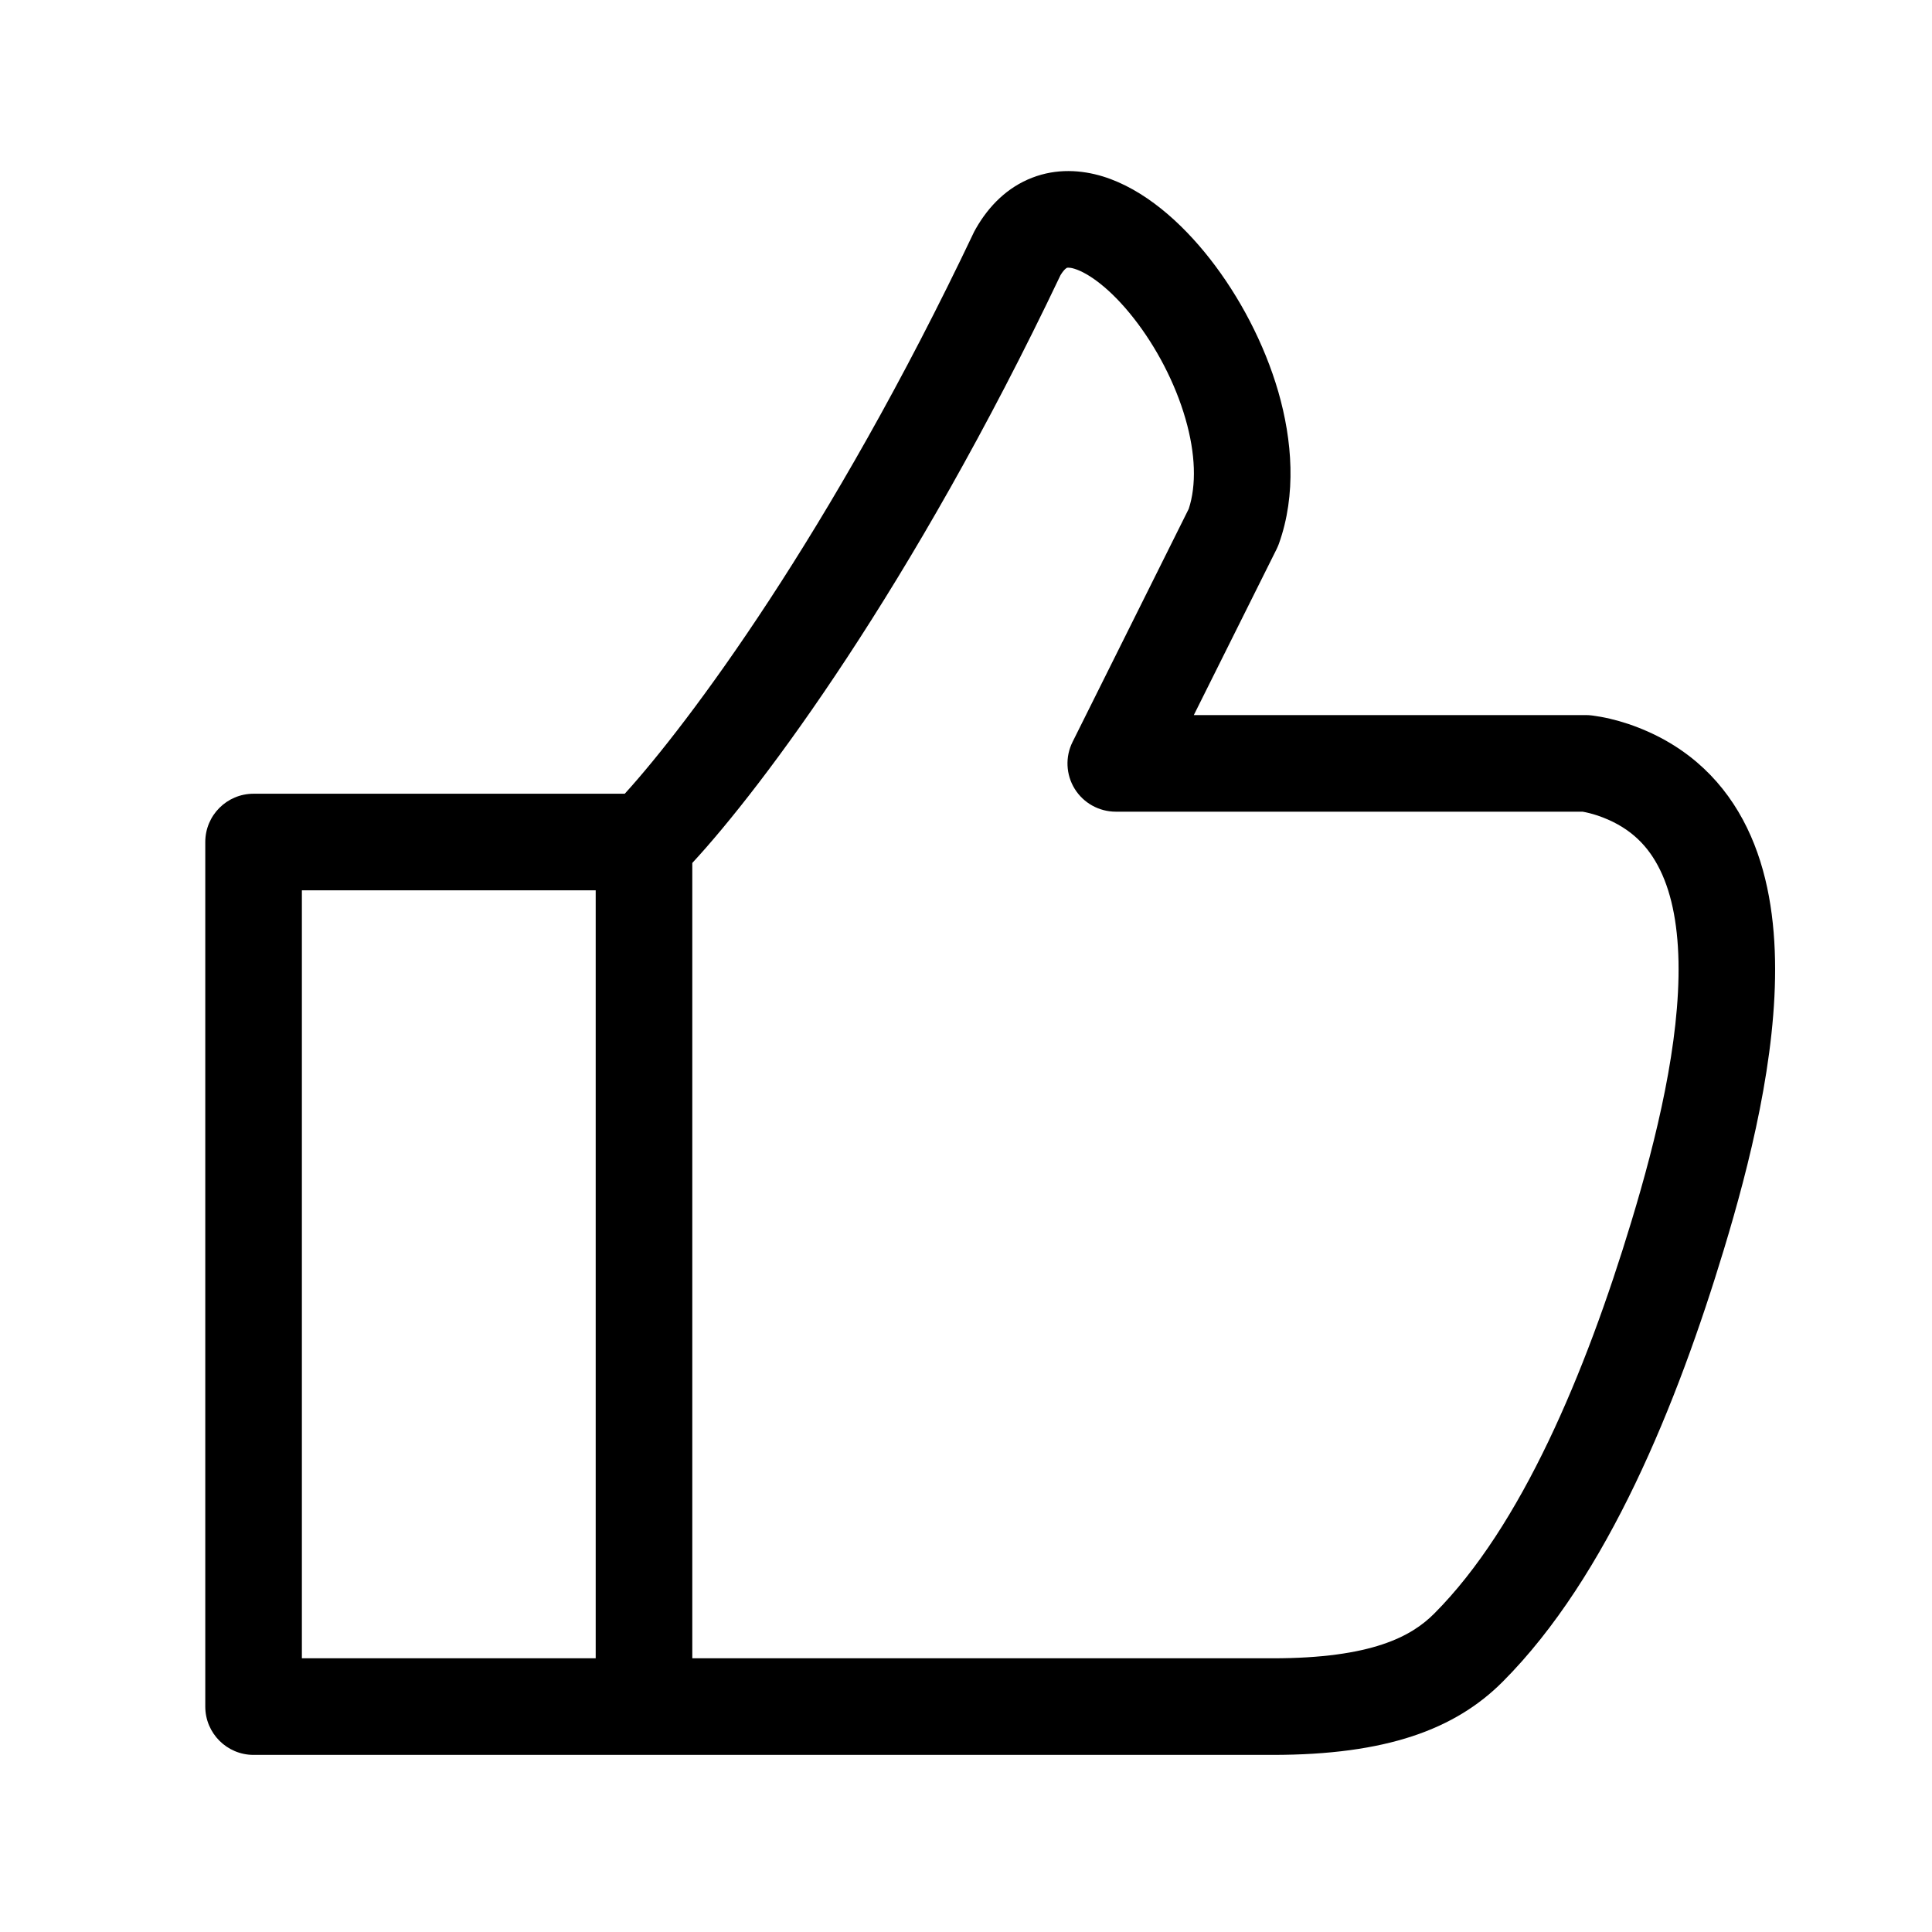
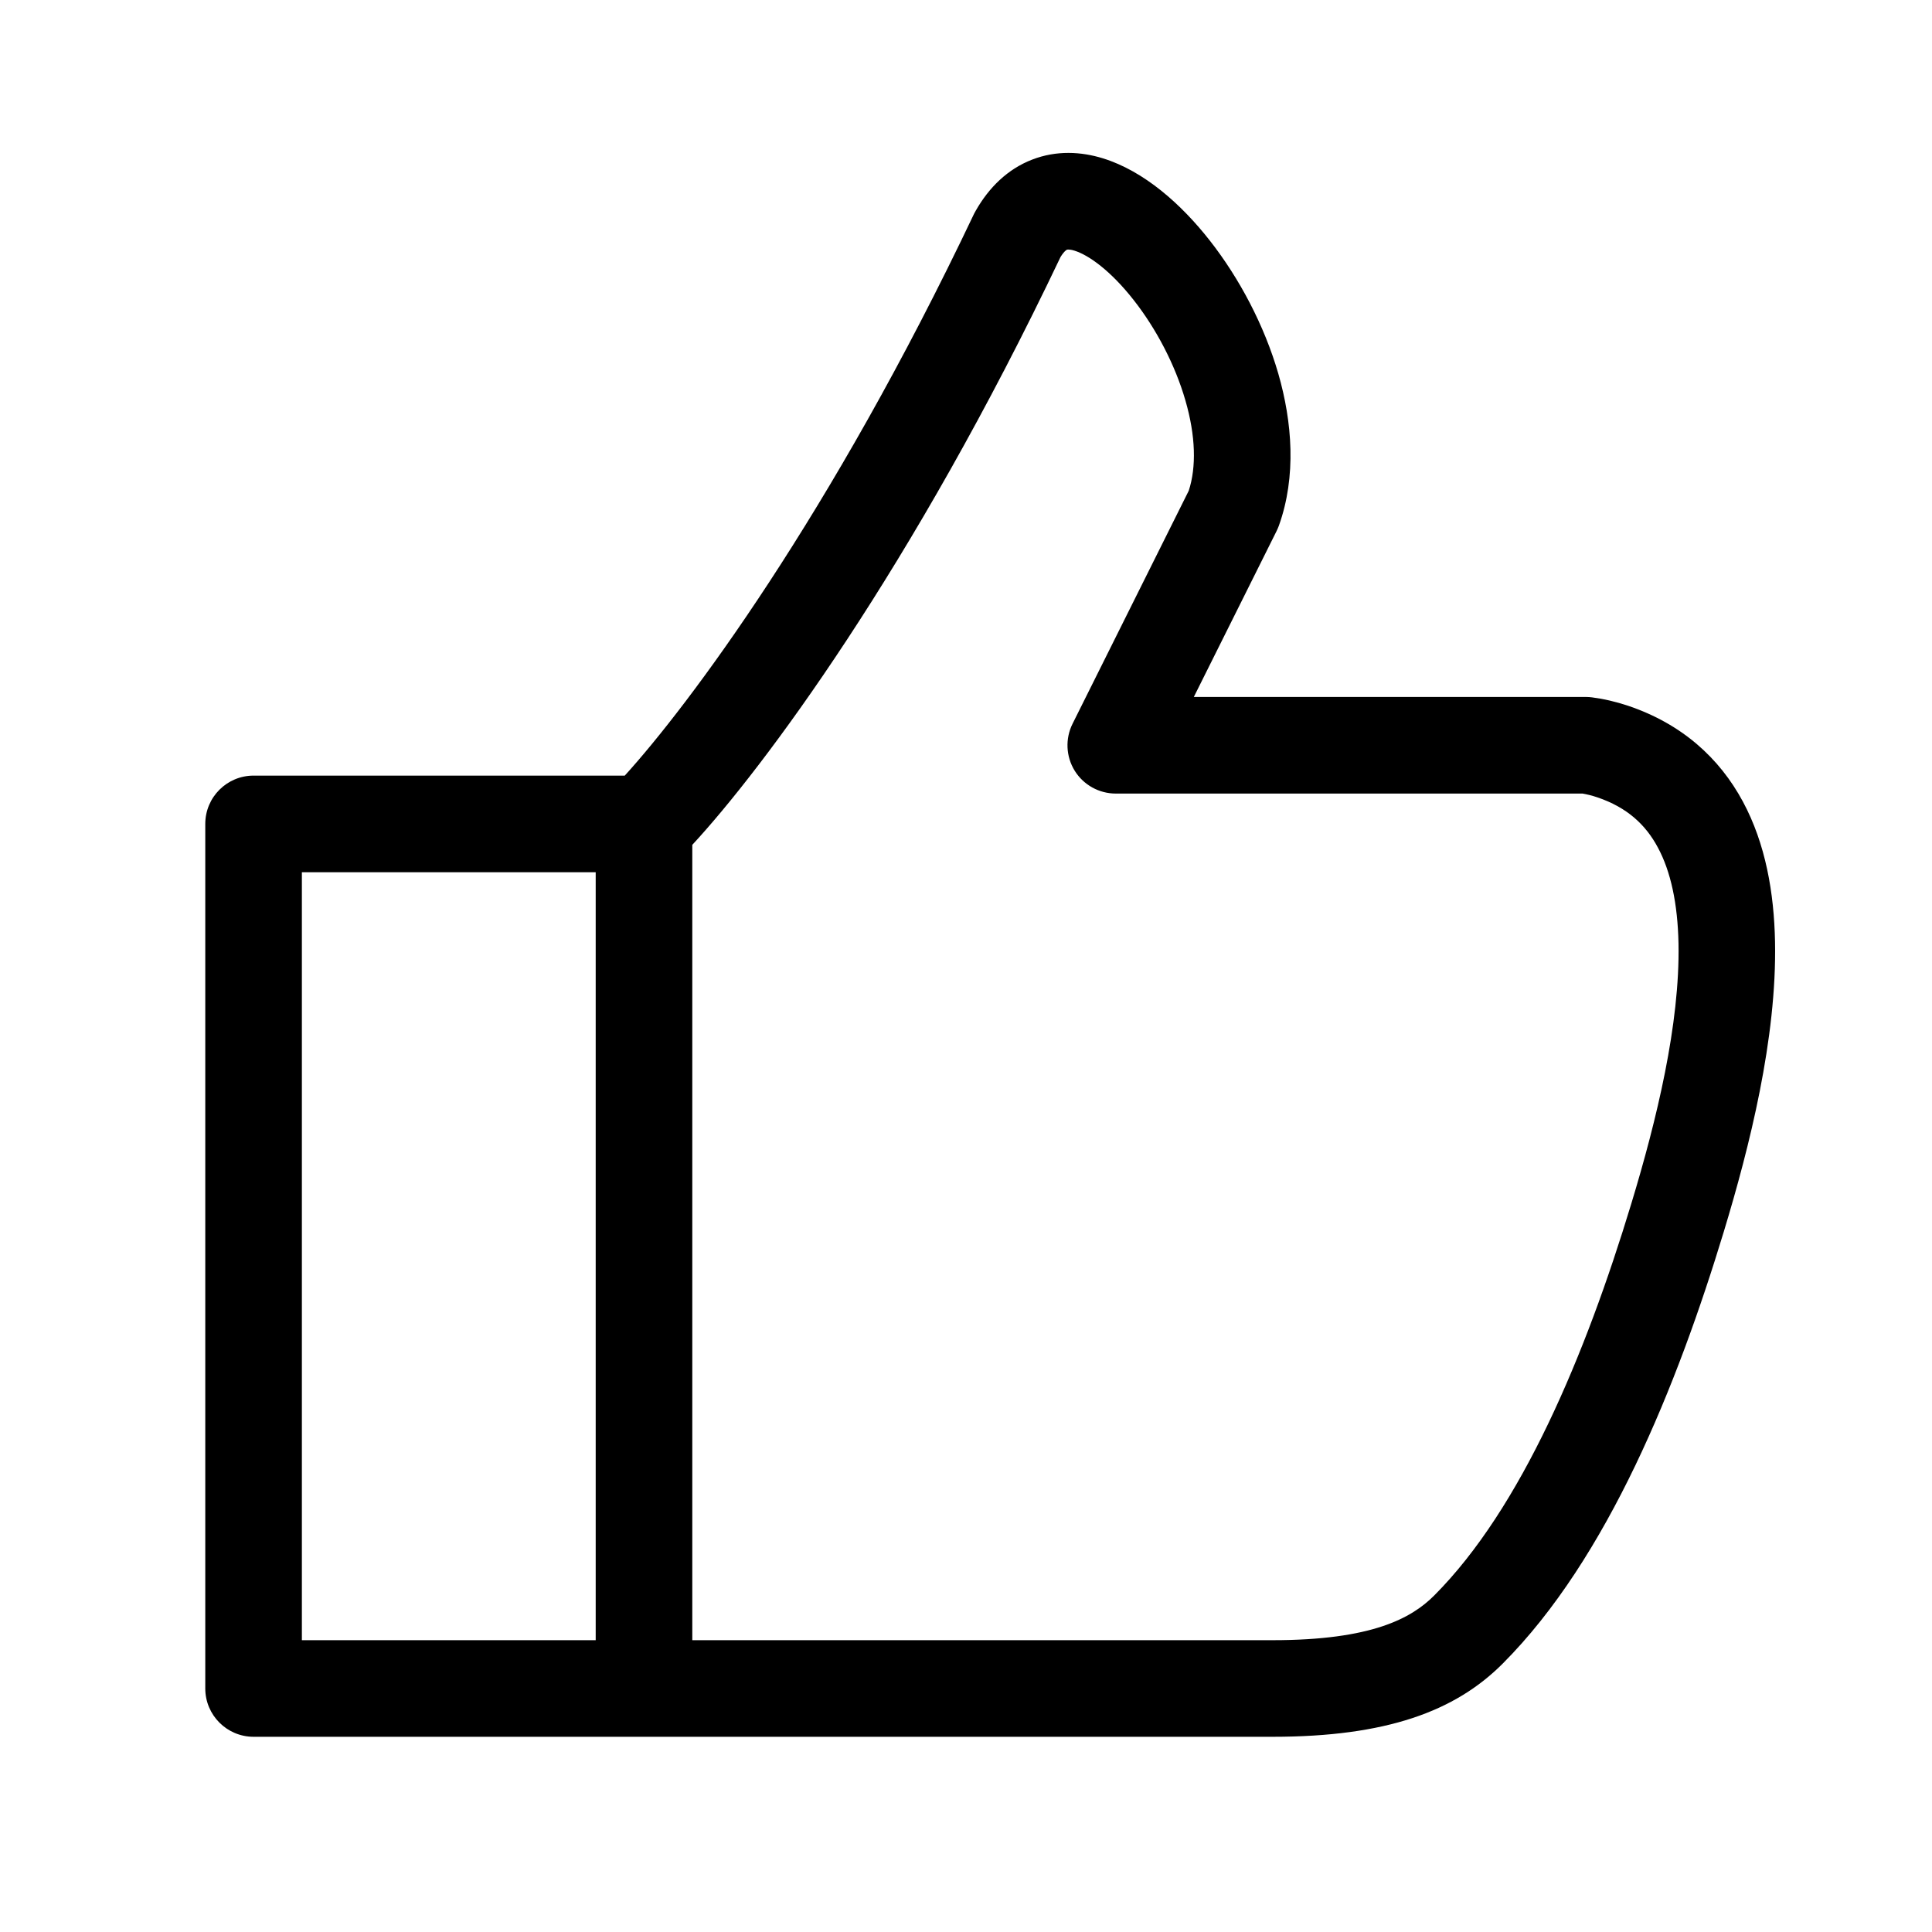
<svg xmlns="http://www.w3.org/2000/svg" width="24" height="24" viewBox="0 0 24 24" fill="none" data-karrot-ui-icon="true">
-   <path fill-rule="evenodd" clip-rule="evenodd" d="M15.886 6.757C16.107 6.142 16.052 5.467 15.88 4.868C15.705 4.264 15.395 3.681 15.03 3.215C14.676 2.763 14.213 2.35 13.701 2.192C13.433 2.11 13.125 2.09 12.821 2.208C12.516 2.326 12.285 2.555 12.123 2.839C12.115 2.852 12.108 2.866 12.101 2.879C10.316 6.639 8.544 8.999 7.761 9.86H3.15C2.819 9.86 2.55 10.128 2.55 10.46V21.2C2.55 21.531 2.819 21.8 3.15 21.8H15.808C17.222 21.8 18.077 21.483 18.667 20.891C19.975 19.58 20.837 17.426 21.414 15.524C21.733 14.472 22.074 13.122 22.05 11.923C22.038 11.319 21.934 10.709 21.651 10.183C21.359 9.64 20.892 9.218 20.227 8.993C20.071 8.941 19.919 8.906 19.777 8.888C19.753 8.885 19.728 8.883 19.703 8.883H14.83L15.858 6.822C15.868 6.801 15.878 6.779 15.886 6.757ZM8.6 10.72C9.473 9.777 11.329 7.297 13.174 3.418C13.199 3.377 13.22 3.354 13.233 3.342C13.246 3.33 13.254 3.327 13.254 3.327C13.254 3.327 13.259 3.325 13.271 3.325C13.285 3.325 13.31 3.327 13.348 3.339C13.523 3.393 13.798 3.588 14.085 3.955C14.361 4.307 14.597 4.753 14.726 5.201C14.853 5.64 14.863 6.028 14.767 6.321L13.324 9.216C13.231 9.402 13.241 9.622 13.35 9.799C13.46 9.976 13.653 10.083 13.861 10.083H19.66C19.71 10.092 19.773 10.107 19.843 10.13C20.213 10.255 20.443 10.47 20.594 10.752C20.755 11.05 20.841 11.451 20.851 11.946C20.87 12.944 20.58 14.138 20.265 15.176C19.694 17.061 18.899 18.959 17.817 20.044C17.535 20.327 17.043 20.6 15.808 20.6H8.6V10.72ZM7.4 11.06H3.75V20.6H7.4V11.06Z" fill="currentColor" />
+   <path fill-rule="evenodd" clip-rule="evenodd" d="M15.886 6.532C16.107 5.917 16.052 5.241 15.88 4.643C15.705 4.039 15.395 3.456 15.03 2.99C14.676 2.538 14.213 2.125 13.701 1.967C13.433 1.884 13.125 1.865 12.821 1.983C12.516 2.101 12.285 2.33 12.123 2.614C12.115 2.627 12.108 2.641 12.101 2.654C10.316 6.414 8.544 8.774 7.761 9.635H3.15C2.819 9.635 2.55 9.903 2.55 10.235V20.975C2.55 21.306 2.819 21.575 3.15 21.575H15.808C17.222 21.575 18.077 21.258 18.667 20.666C19.975 19.355 20.837 17.201 21.414 15.299C21.733 14.247 22.074 12.897 22.05 11.697C22.038 11.094 21.934 10.484 21.651 9.958C21.359 9.415 20.892 8.993 20.227 8.768C20.071 8.716 19.919 8.681 19.777 8.663C19.753 8.66 19.728 8.658 19.703 8.658H14.83L15.858 6.597C15.868 6.576 15.878 6.554 15.886 6.532ZM8.6 10.495C9.473 9.552 11.329 7.072 13.174 3.193C13.199 3.152 13.22 3.129 13.233 3.117C13.246 3.105 13.254 3.102 13.254 3.102C13.254 3.102 13.259 3.1 13.271 3.1C13.285 3.1 13.31 3.102 13.348 3.114C13.523 3.168 13.798 3.363 14.085 3.73C14.361 4.082 14.597 4.528 14.726 4.976C14.853 5.414 14.863 5.803 14.767 6.096L13.324 8.99C13.231 9.176 13.241 9.397 13.35 9.574C13.46 9.751 13.653 9.858 13.861 9.858H19.66C19.71 9.867 19.773 9.881 19.843 9.905C20.213 10.03 20.443 10.245 20.594 10.527C20.755 10.825 20.841 11.226 20.851 11.721C20.87 12.719 20.58 13.913 20.265 14.951C19.694 16.836 18.899 18.734 17.817 19.819C17.535 20.102 17.043 20.375 15.808 20.375H8.6V10.495ZM7.4 10.835H3.75V20.375H7.4V10.835Z" fill="currentColor" />
</svg>
